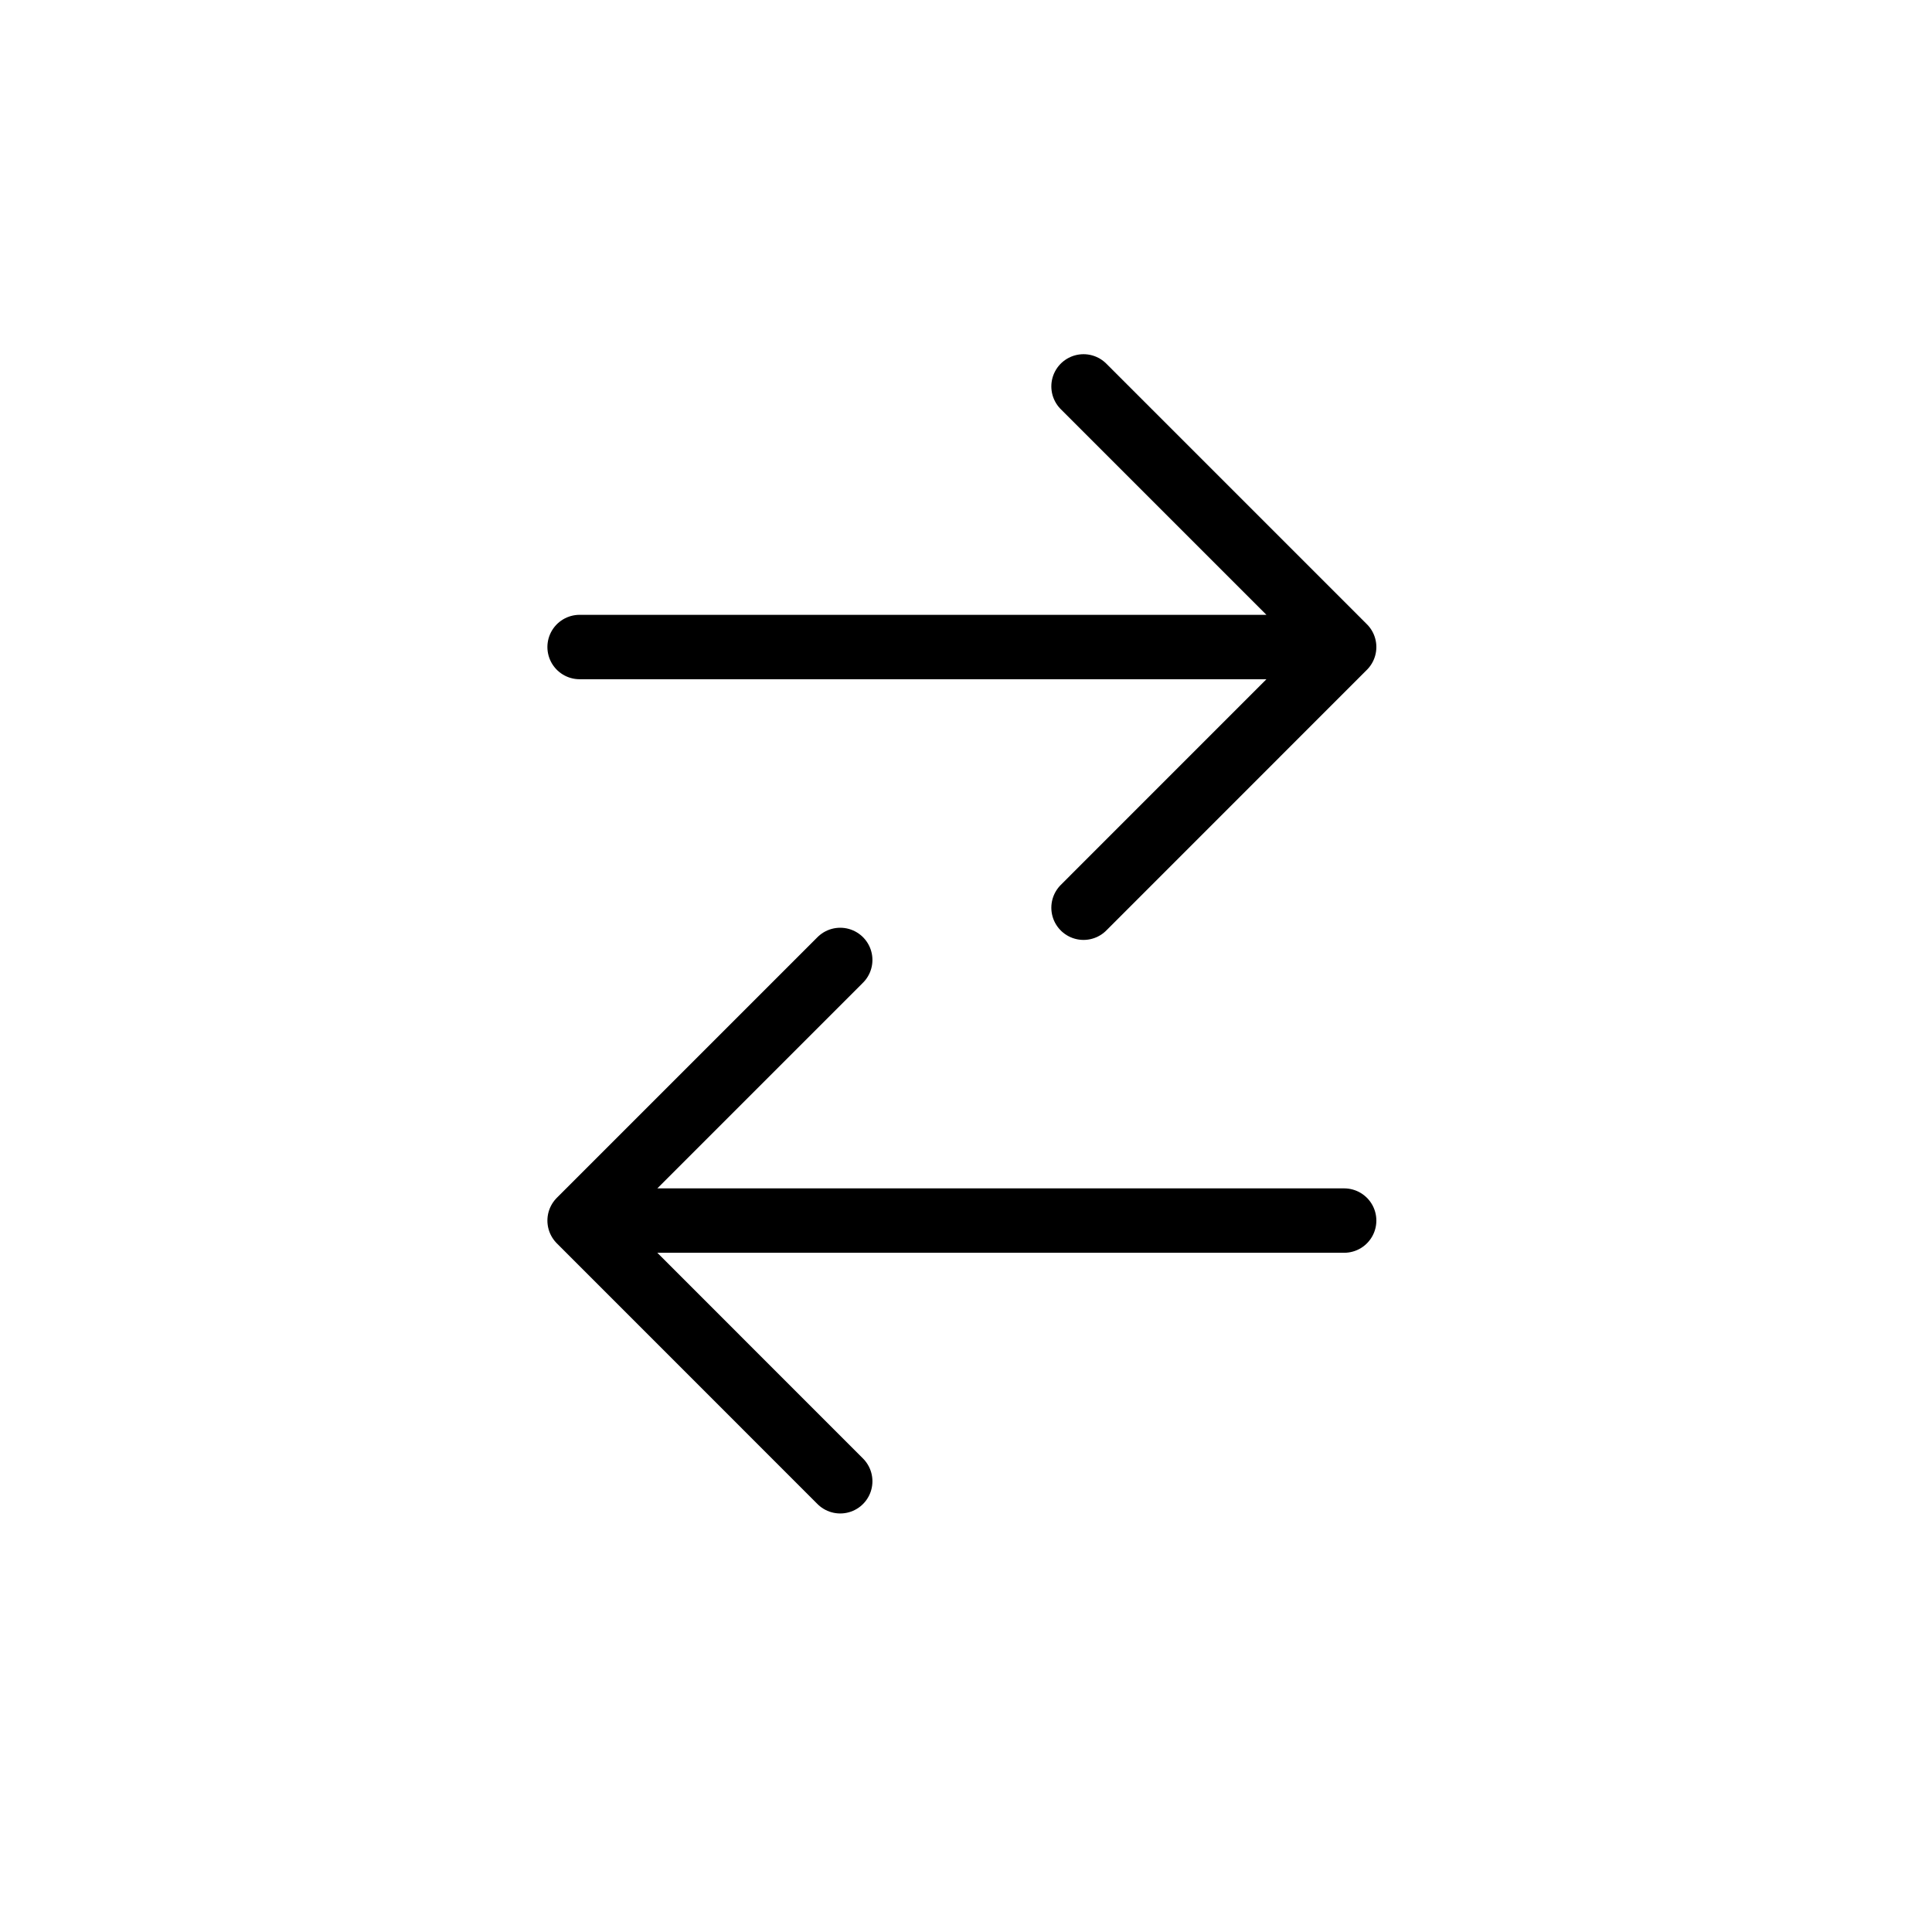
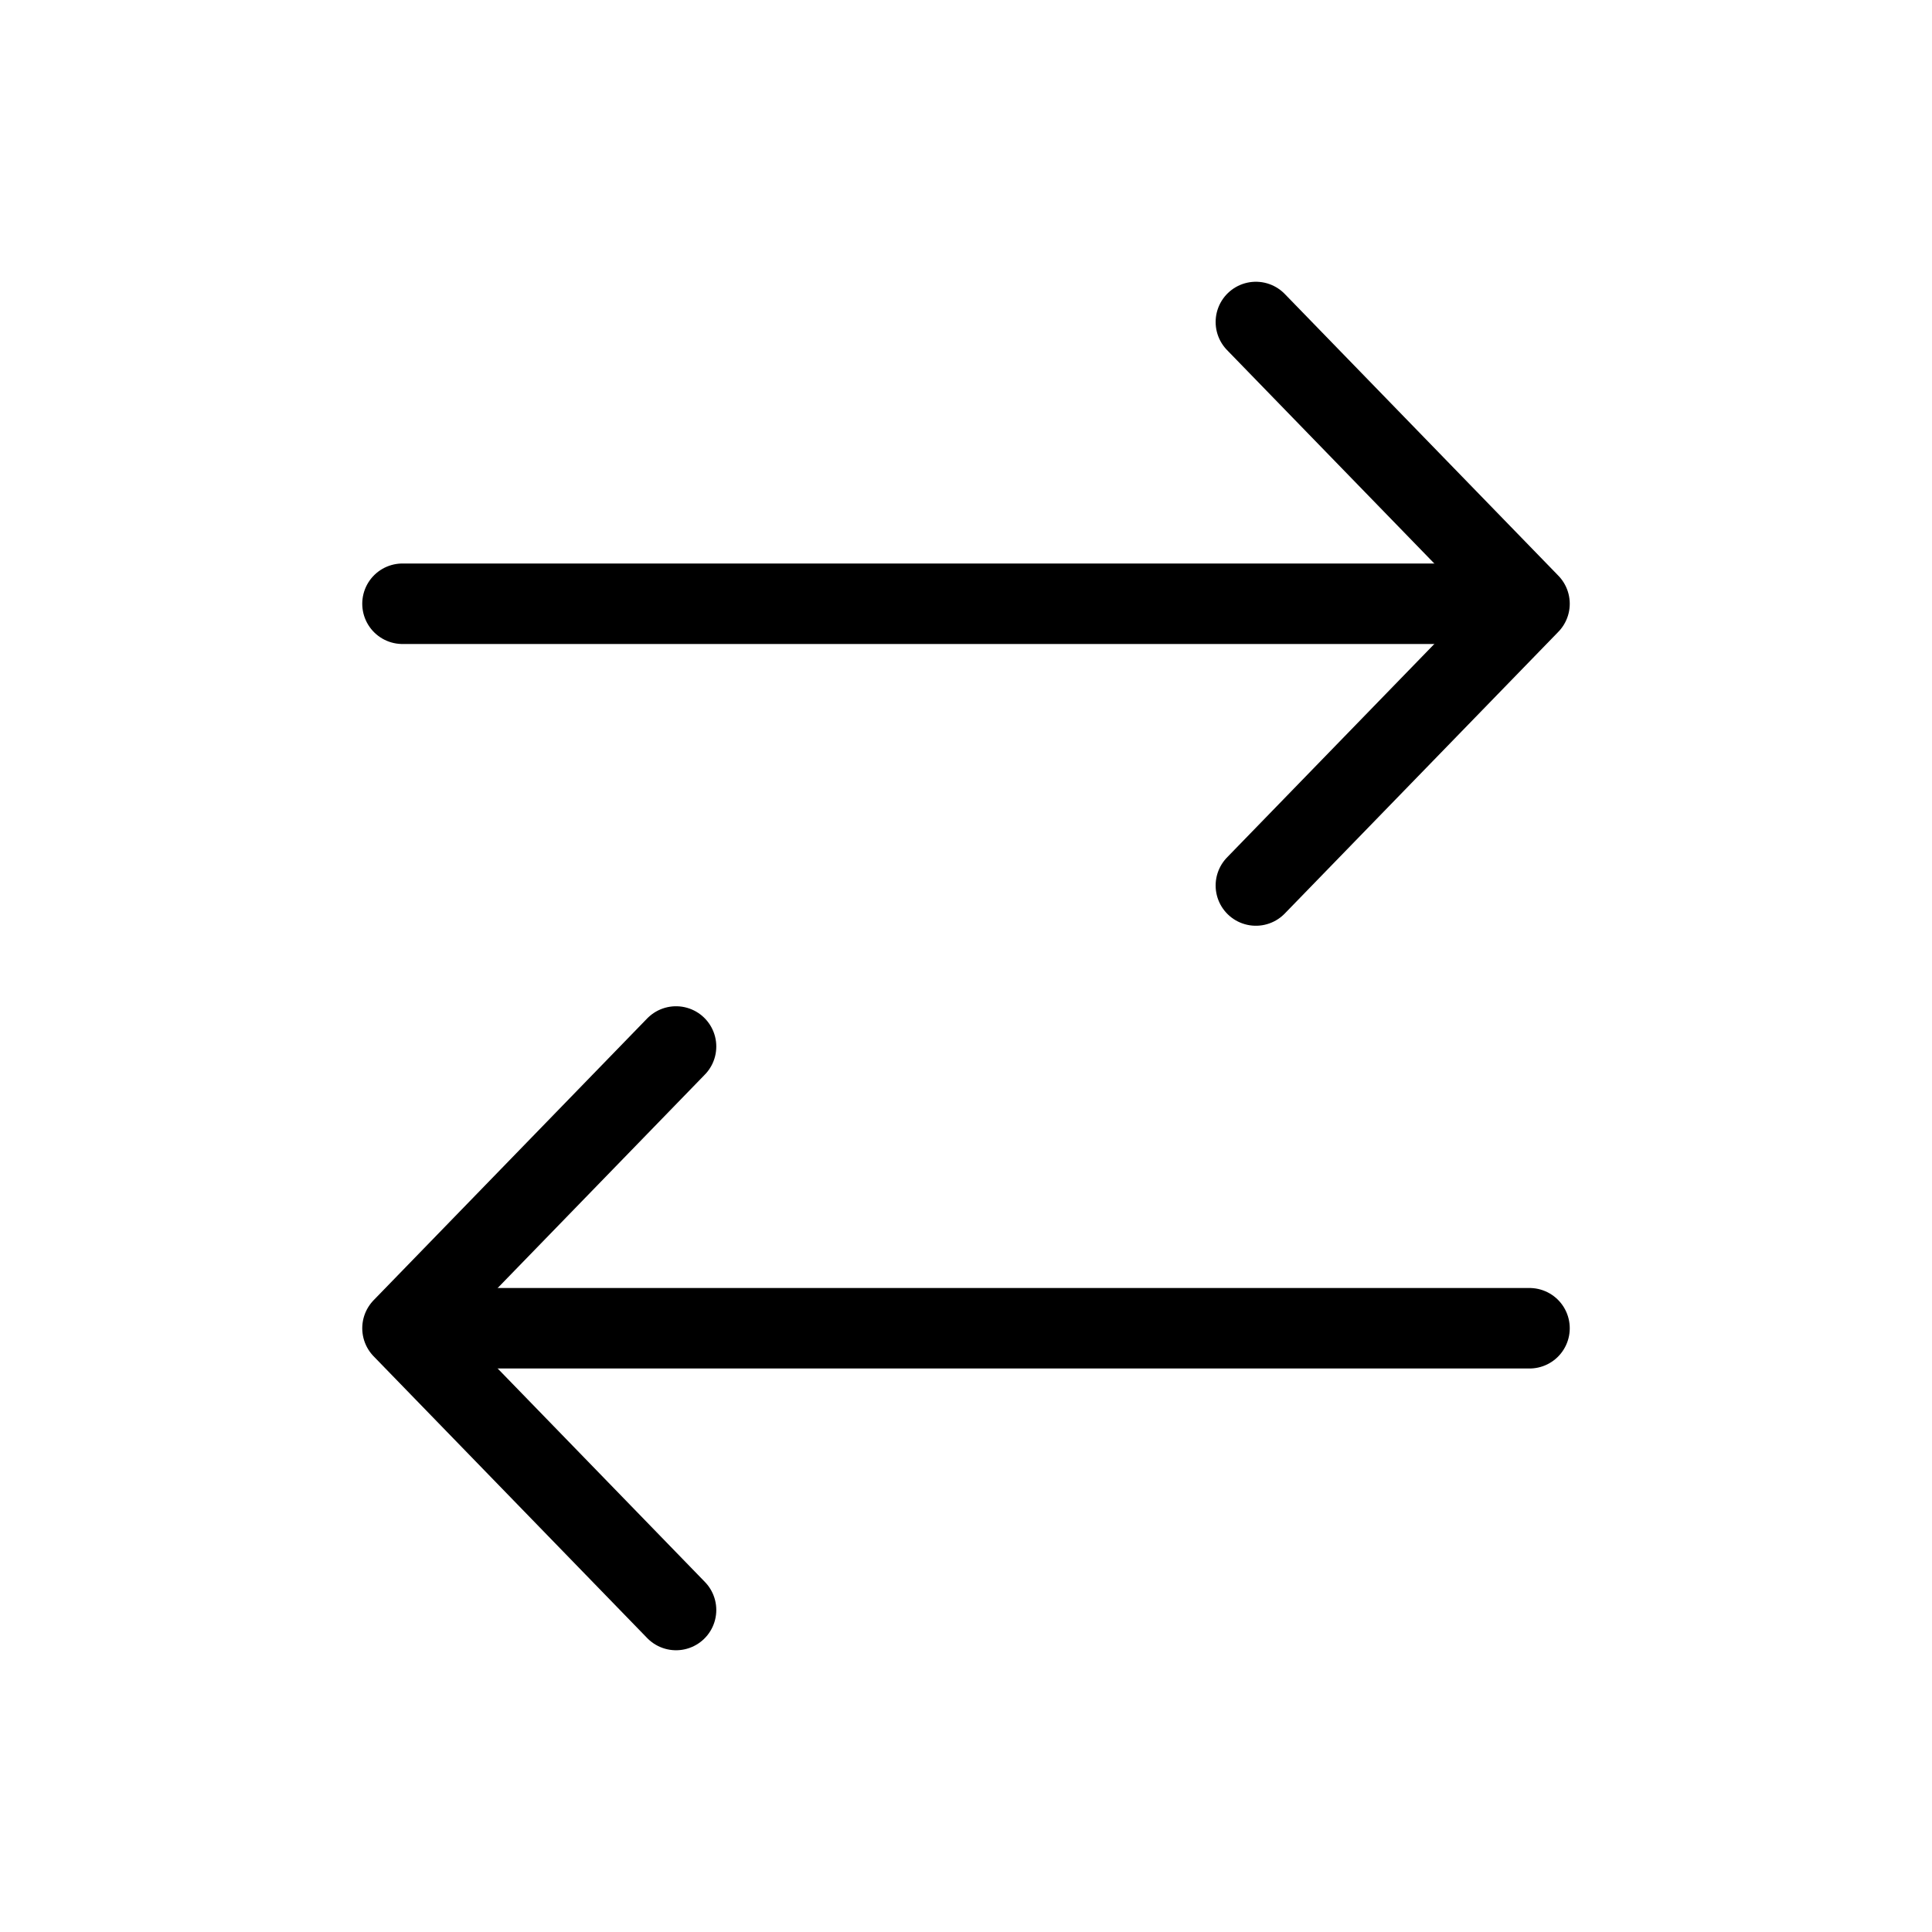
- <svg xmlns="http://www.w3.org/2000/svg" width="30" height="30" viewBox="0 0 30 30" fill="none">
-   <path d="M13.047 14.906L9 18.953L13.047 23.001M20.872 18.953L9.185 18.953" stroke="black" stroke-miterlimit="10" stroke-linecap="round" stroke-linejoin="round" />
-   <path d="M16.825 14.095L20.872 10.047L16.825 6M9 10.047L20.687 10.047" stroke="black" stroke-miterlimit="10" stroke-linecap="round" stroke-linejoin="round" />
+ <svg xmlns="http://www.w3.org/2000/svg" width="24" height="24" viewBox="0 0 24 24" fill="none">
+   <path d="M6 16.5L19 16.5" stroke="black" stroke-linecap="round" stroke-linejoin="round" />
+   <path d="M8.398 20L5 16.5L8.398 13" stroke="black" stroke-linecap="round" stroke-linejoin="round" />
+   <path d="M18 7.5L5 7.5" stroke="black" stroke-linecap="round" stroke-linejoin="round" />
+   <path d="M15.601 11L19 7.5L15.601 4" stroke="black" stroke-linecap="round" stroke-linejoin="round" />
</svg>
